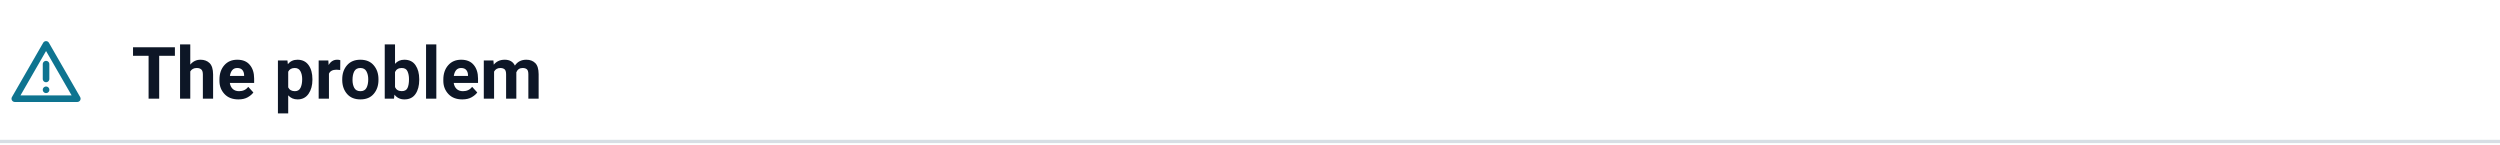
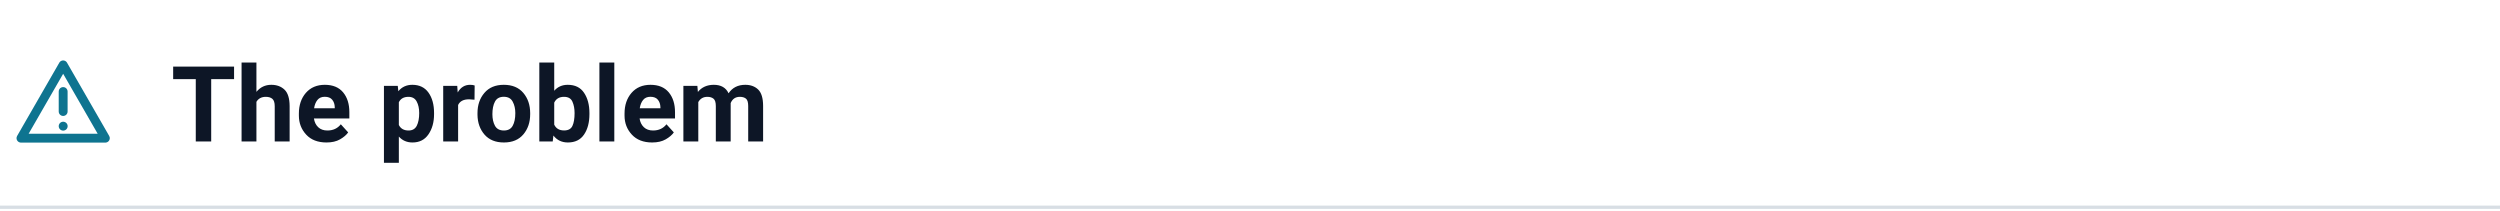
- <svg xmlns="http://www.w3.org/2000/svg" viewBox="0 0 760 44" role="img" aria-label="The problem">
-   <style>.t{font:700 22px ui-sans-serif,-apple-system,'Segoe UI',Roboto,Helvetica,Arial,sans-serif;fill:#0d1626}.i{stroke:#0e7490}.r{stroke:#d8dee4}@media (prefers-color-scheme:dark){.t{fill:#e6edf3}.i{stroke:#38bdf8}.r{stroke:#2b333c}}</style>
-   <g transform="translate(2,10)" class="i" fill="none" stroke-width="2" stroke-linecap="round" stroke-linejoin="round">
+ <svg xmlns="http://www.w3.org/2000/svg" viewBox="0 0 760 64" role="img" aria-label="The problem">
+   <style>.t{font:700 32px ui-sans-serif,-apple-system,'Segoe UI',Roboto,Helvetica,Arial,sans-serif;fill:#0d1626}.i{stroke:#0e7490}.r{stroke:#d8dee4}@media (prefers-color-scheme:dark){.t{fill:#e6edf3}.i{stroke:#38bdf8}.r{stroke:#2b333c}}</style>
+   <g transform="translate(3,15) scale(1.35)" class="i" fill="none" stroke-width="2" stroke-linecap="round" stroke-linejoin="round">
    <path d="M12 3.5 L21.5 20 H2.5 Z" />
    <path d="M12 9.5 V14" />
    <path d="M12 17.3 h0.01" />
  </g>
-   <text x="40" y="30" class="t">The problem</text>
-   <line x1="0" y1="43" x2="760" y2="43" class="r" />
+   <text x="52" y="43" class="t">The problem</text>
+   <line x1="0" y1="63" x2="760" y2="63" class="r" />
</svg>
